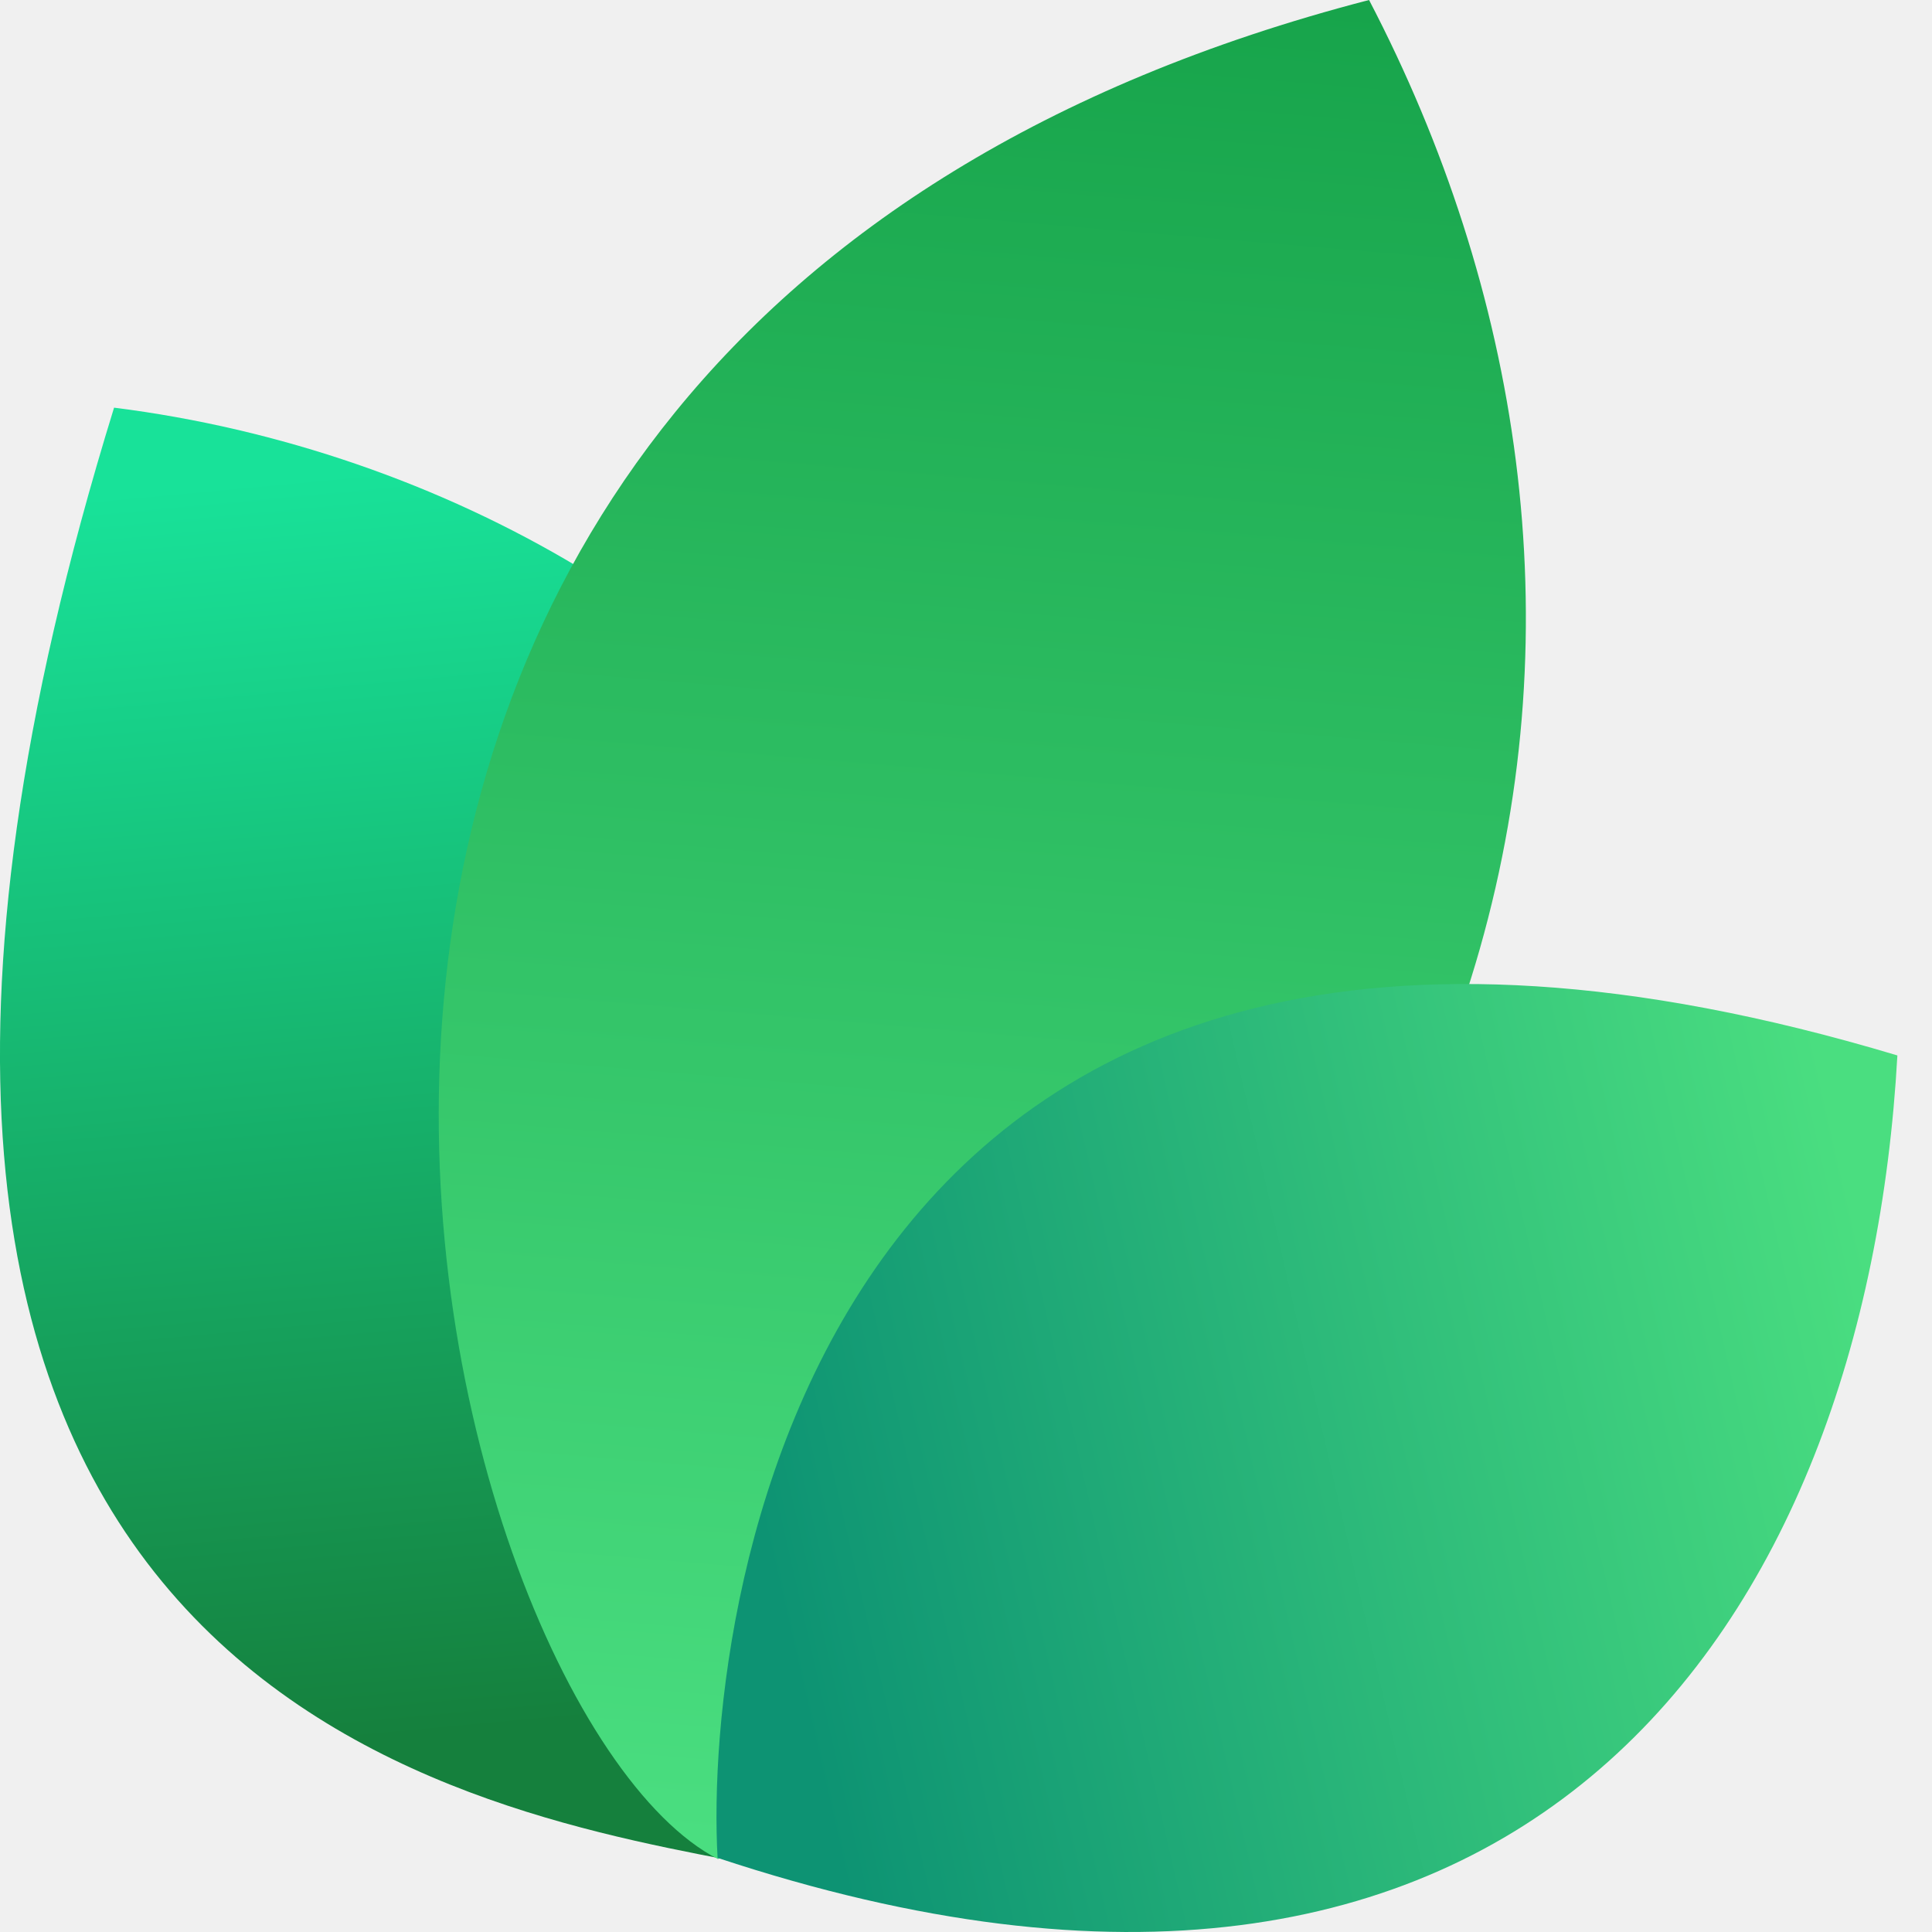
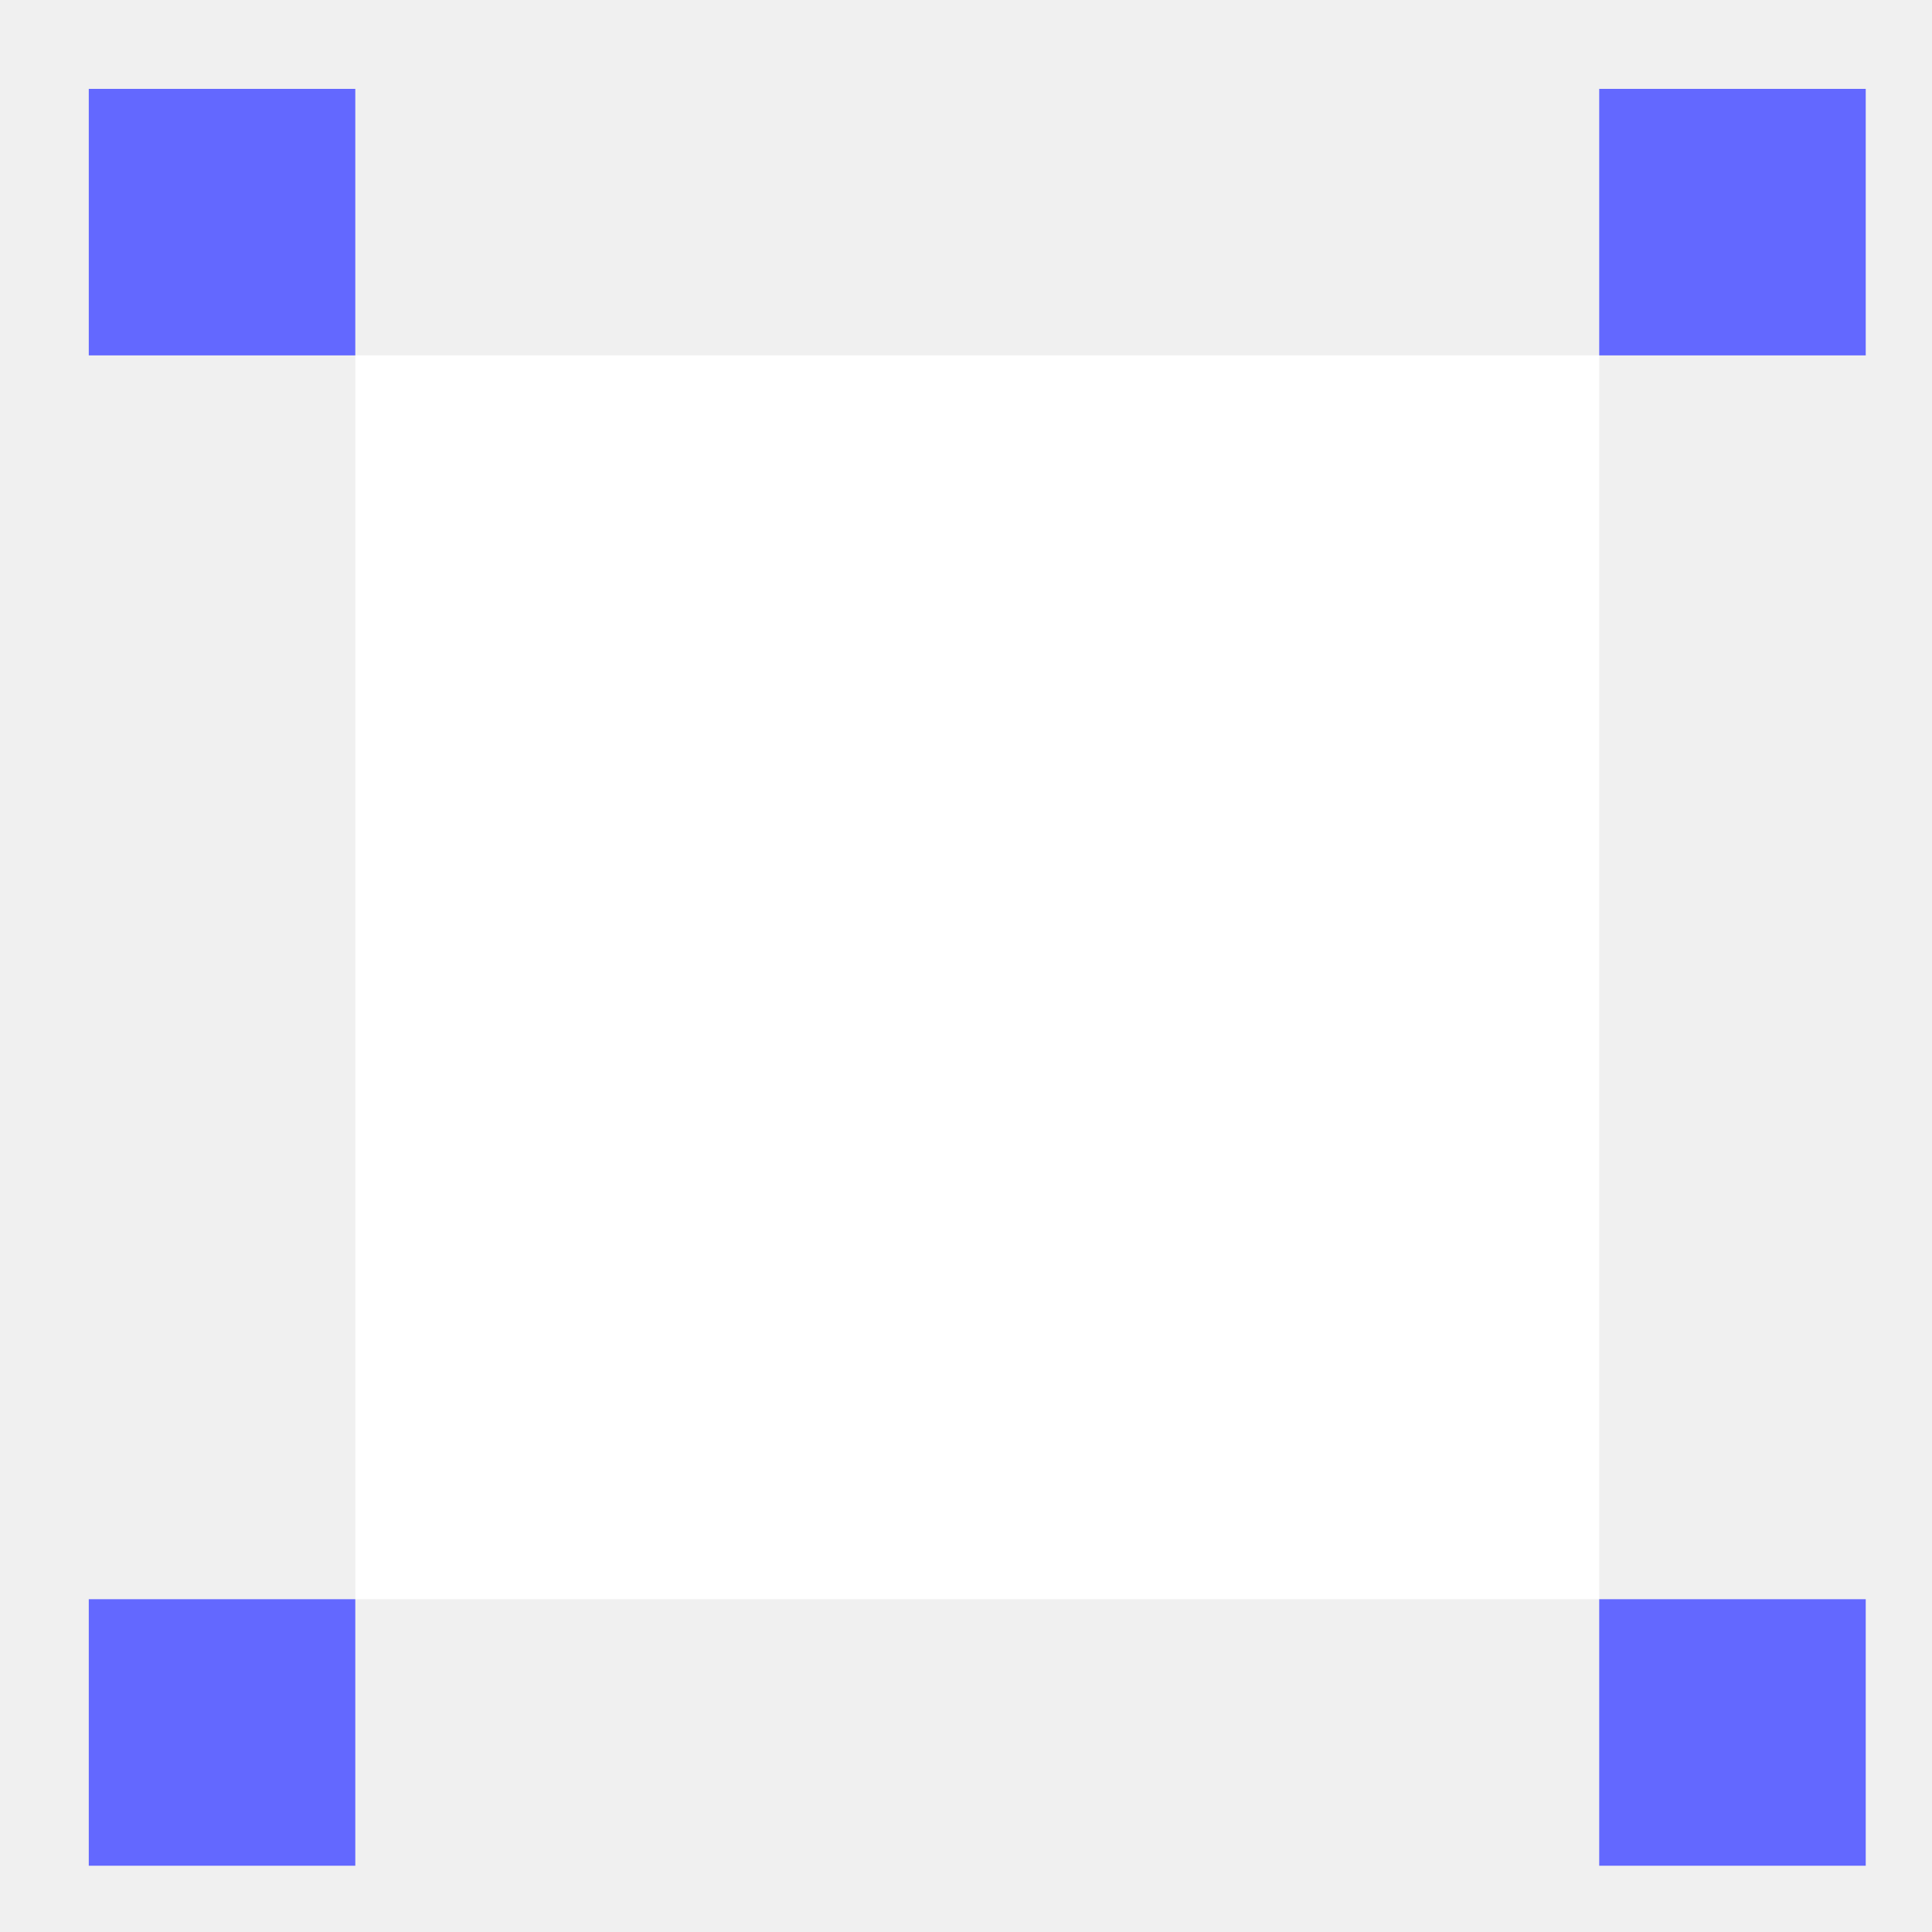
- <svg xmlns="http://www.w3.org/2000/svg" width="24" height="24" viewBox="0 0 24 24" fill="none">
-   <path d="M9.061 23.108C5.268 22.377 -3.391 20.627 1.417 5.064C9.634 6.099 16.973 14.064 9.061 23.108Z" fill="url(#paint0_linear_17557_2021)" />
-   <path d="M8.919 23.094C5.276 21.222 0.784 4.209 17.007 0C20.757 7.193 19.621 16.545 8.919 23.094Z" fill="url(#paint1_linear_17557_2021)" />
-   <path d="M8.914 23.079C8.735 19.882 10.159 9.085 23.57 13.111C23.181 20.123 18.984 26.418 8.914 23.079Z" fill="url(#paint2_linear_17557_2021)" />
-   <defs>
-     <linearGradient id="paint0_linear_17557_2021" x1="3.776" y1="5.916" x2="5.232" y2="21.559" gradientUnits="userSpaceOnUse">
-       <stop stop-color="#18E299" />
-       <stop offset="1" stop-color="#15803D" />
-     </linearGradient>
-     <linearGradient id="paint1_linear_17557_2021" x1="12.171" y1="-0.718" x2="10.19" y2="22.983" gradientUnits="userSpaceOnUse">
-       <stop stop-color="#16A34A" />
-       <stop offset="1" stop-color="#4ADE80" />
-     </linearGradient>
-     <linearGradient id="paint2_linear_17557_2021" x1="23.133" y1="15.353" x2="9.338" y2="18.52" gradientUnits="userSpaceOnUse">
-       <stop stop-color="#4ADE80" />
-       <stop offset="1" stop-color="#0D9373" />
-     </linearGradient>
-   </defs>
+ <svg xmlns="http://www.w3.org/2000/svg" width="20" height="20" viewBox="0 0 20 20" fill="none">
+   <rect x="0.919" y="16.555" width="2.759" height="2.759" fill="#6368FF" />
+   <rect x="0.919" y="0.92" width="2.759" height="2.759" fill="#6368FF" />
+   <rect x="3.679" y="3.679" width="12.876" height="12.876" fill="white" />
+   <rect x="16.555" y="16.555" width="2.759" height="2.759" fill="#6368FF" />
+   <rect x="16.555" y="0.92" width="2.759" height="2.759" fill="#6368FF" />
</svg>
